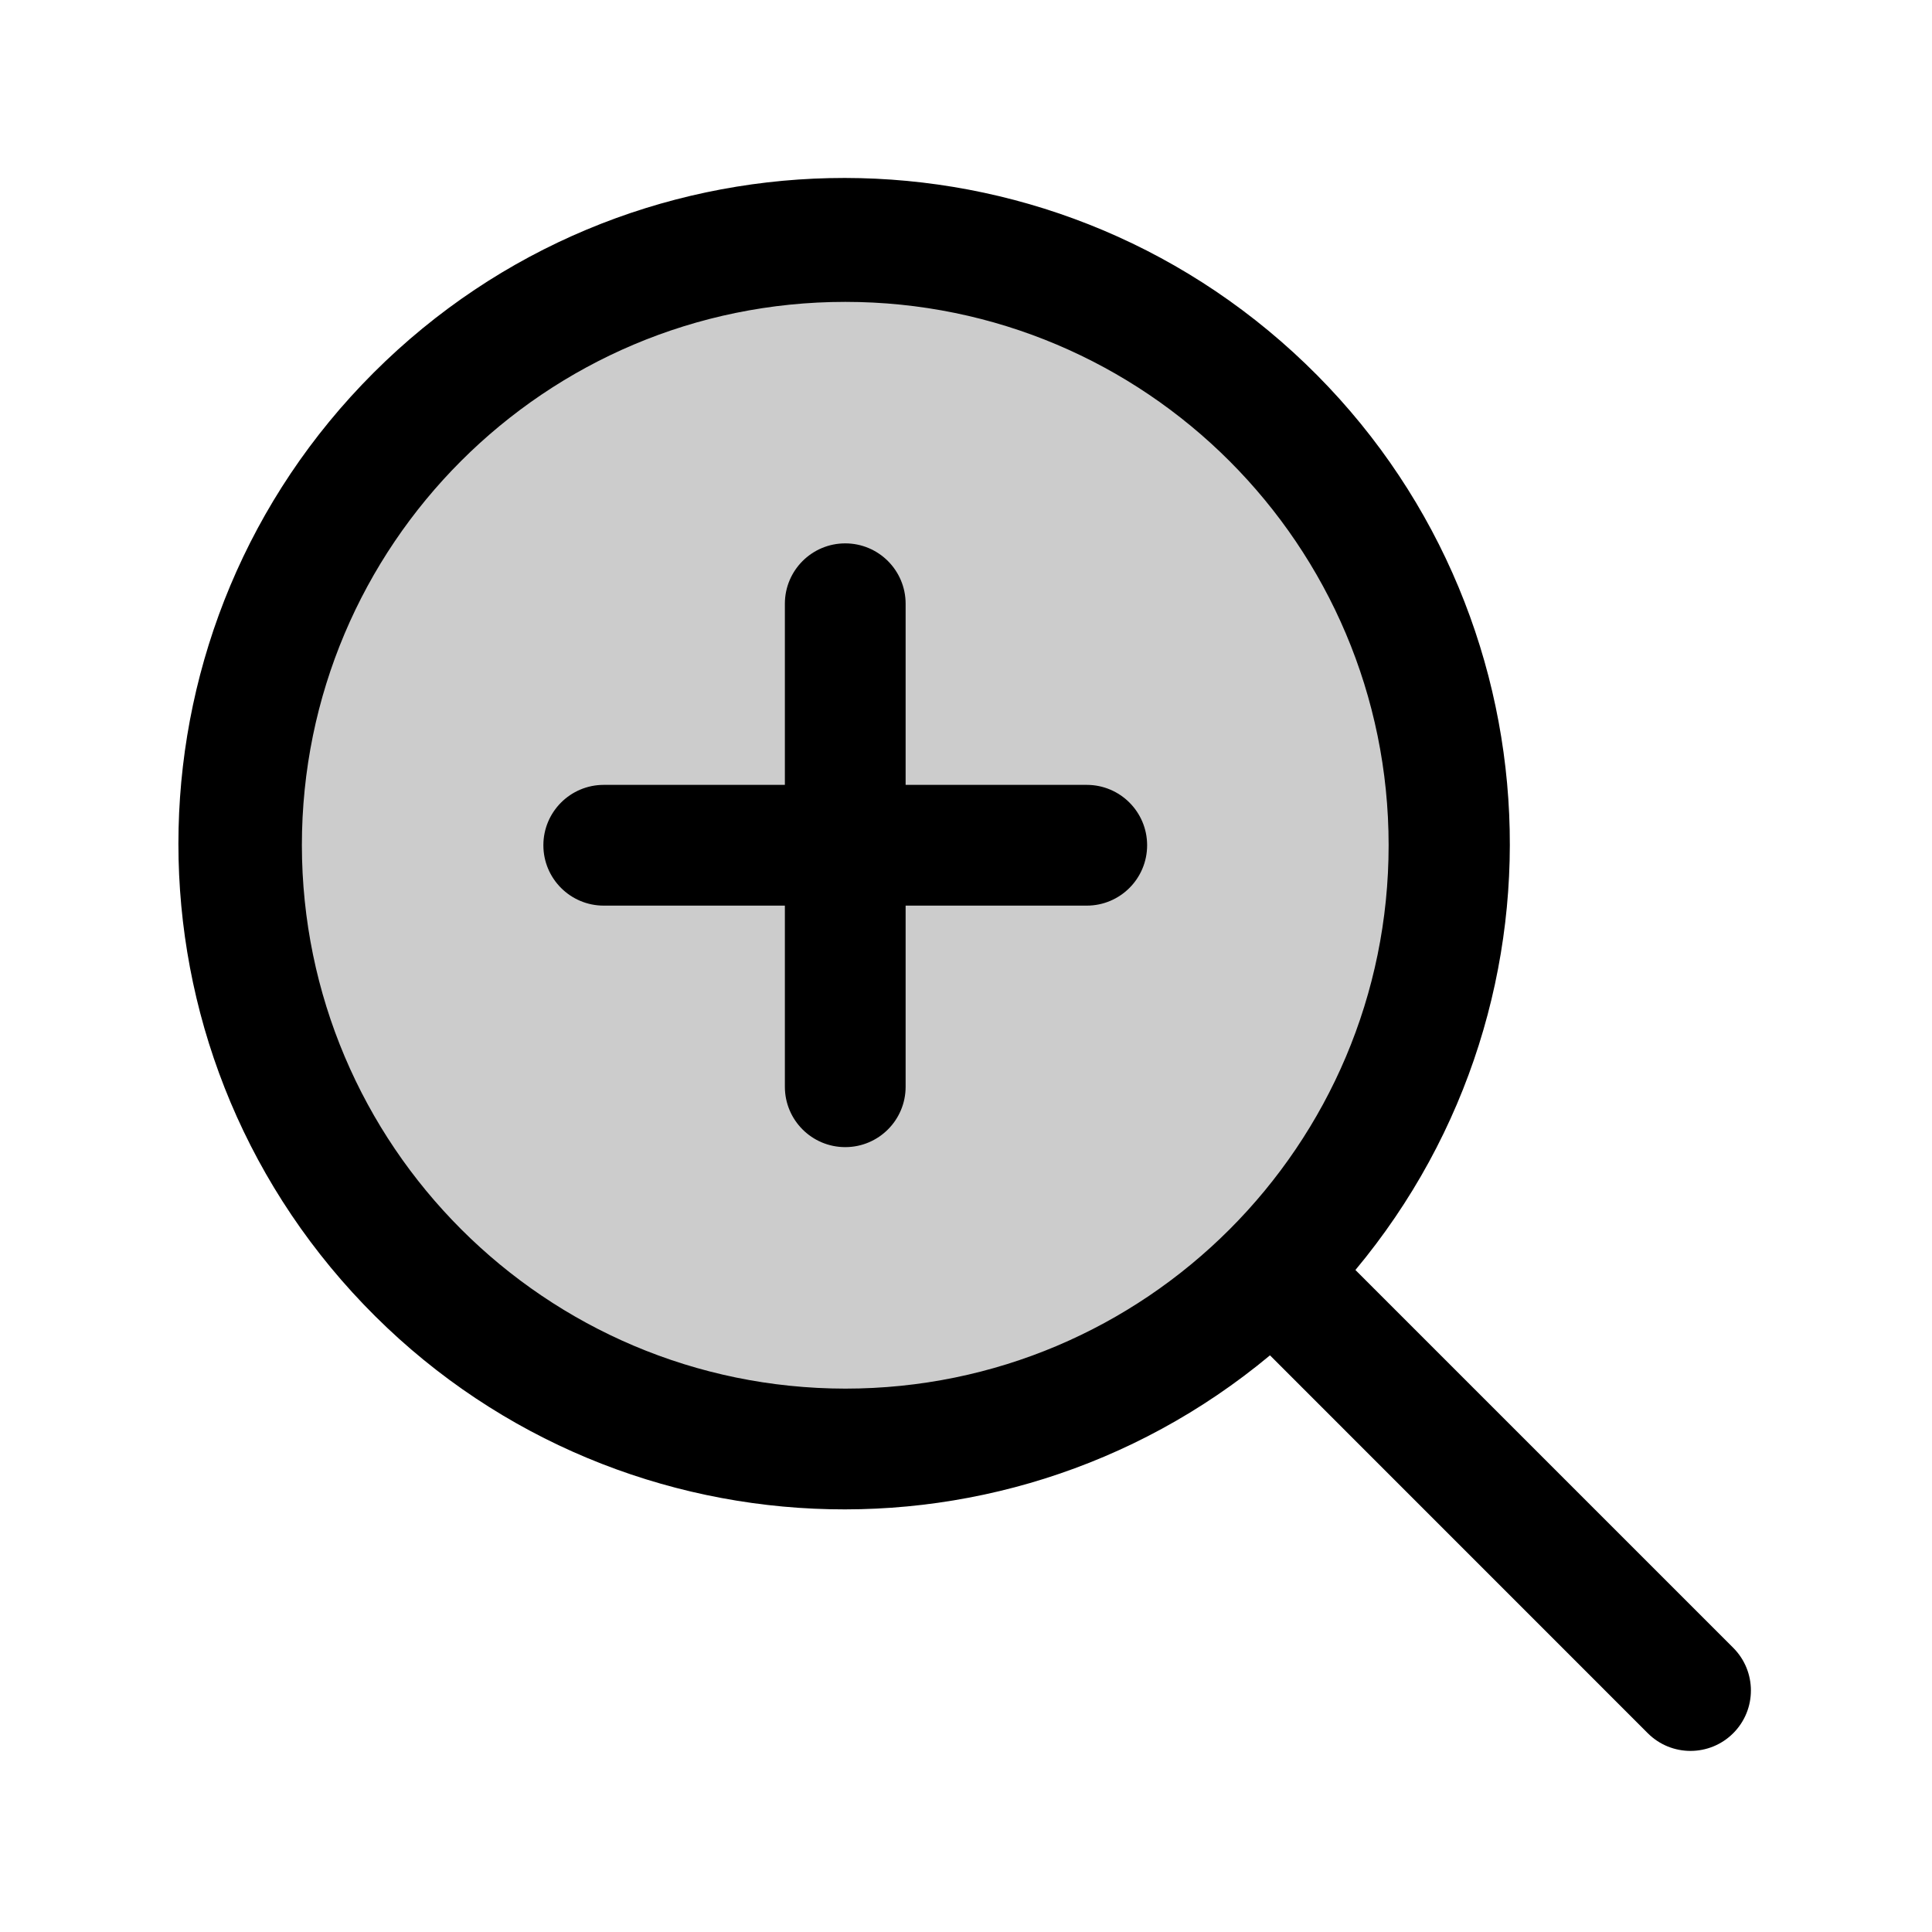
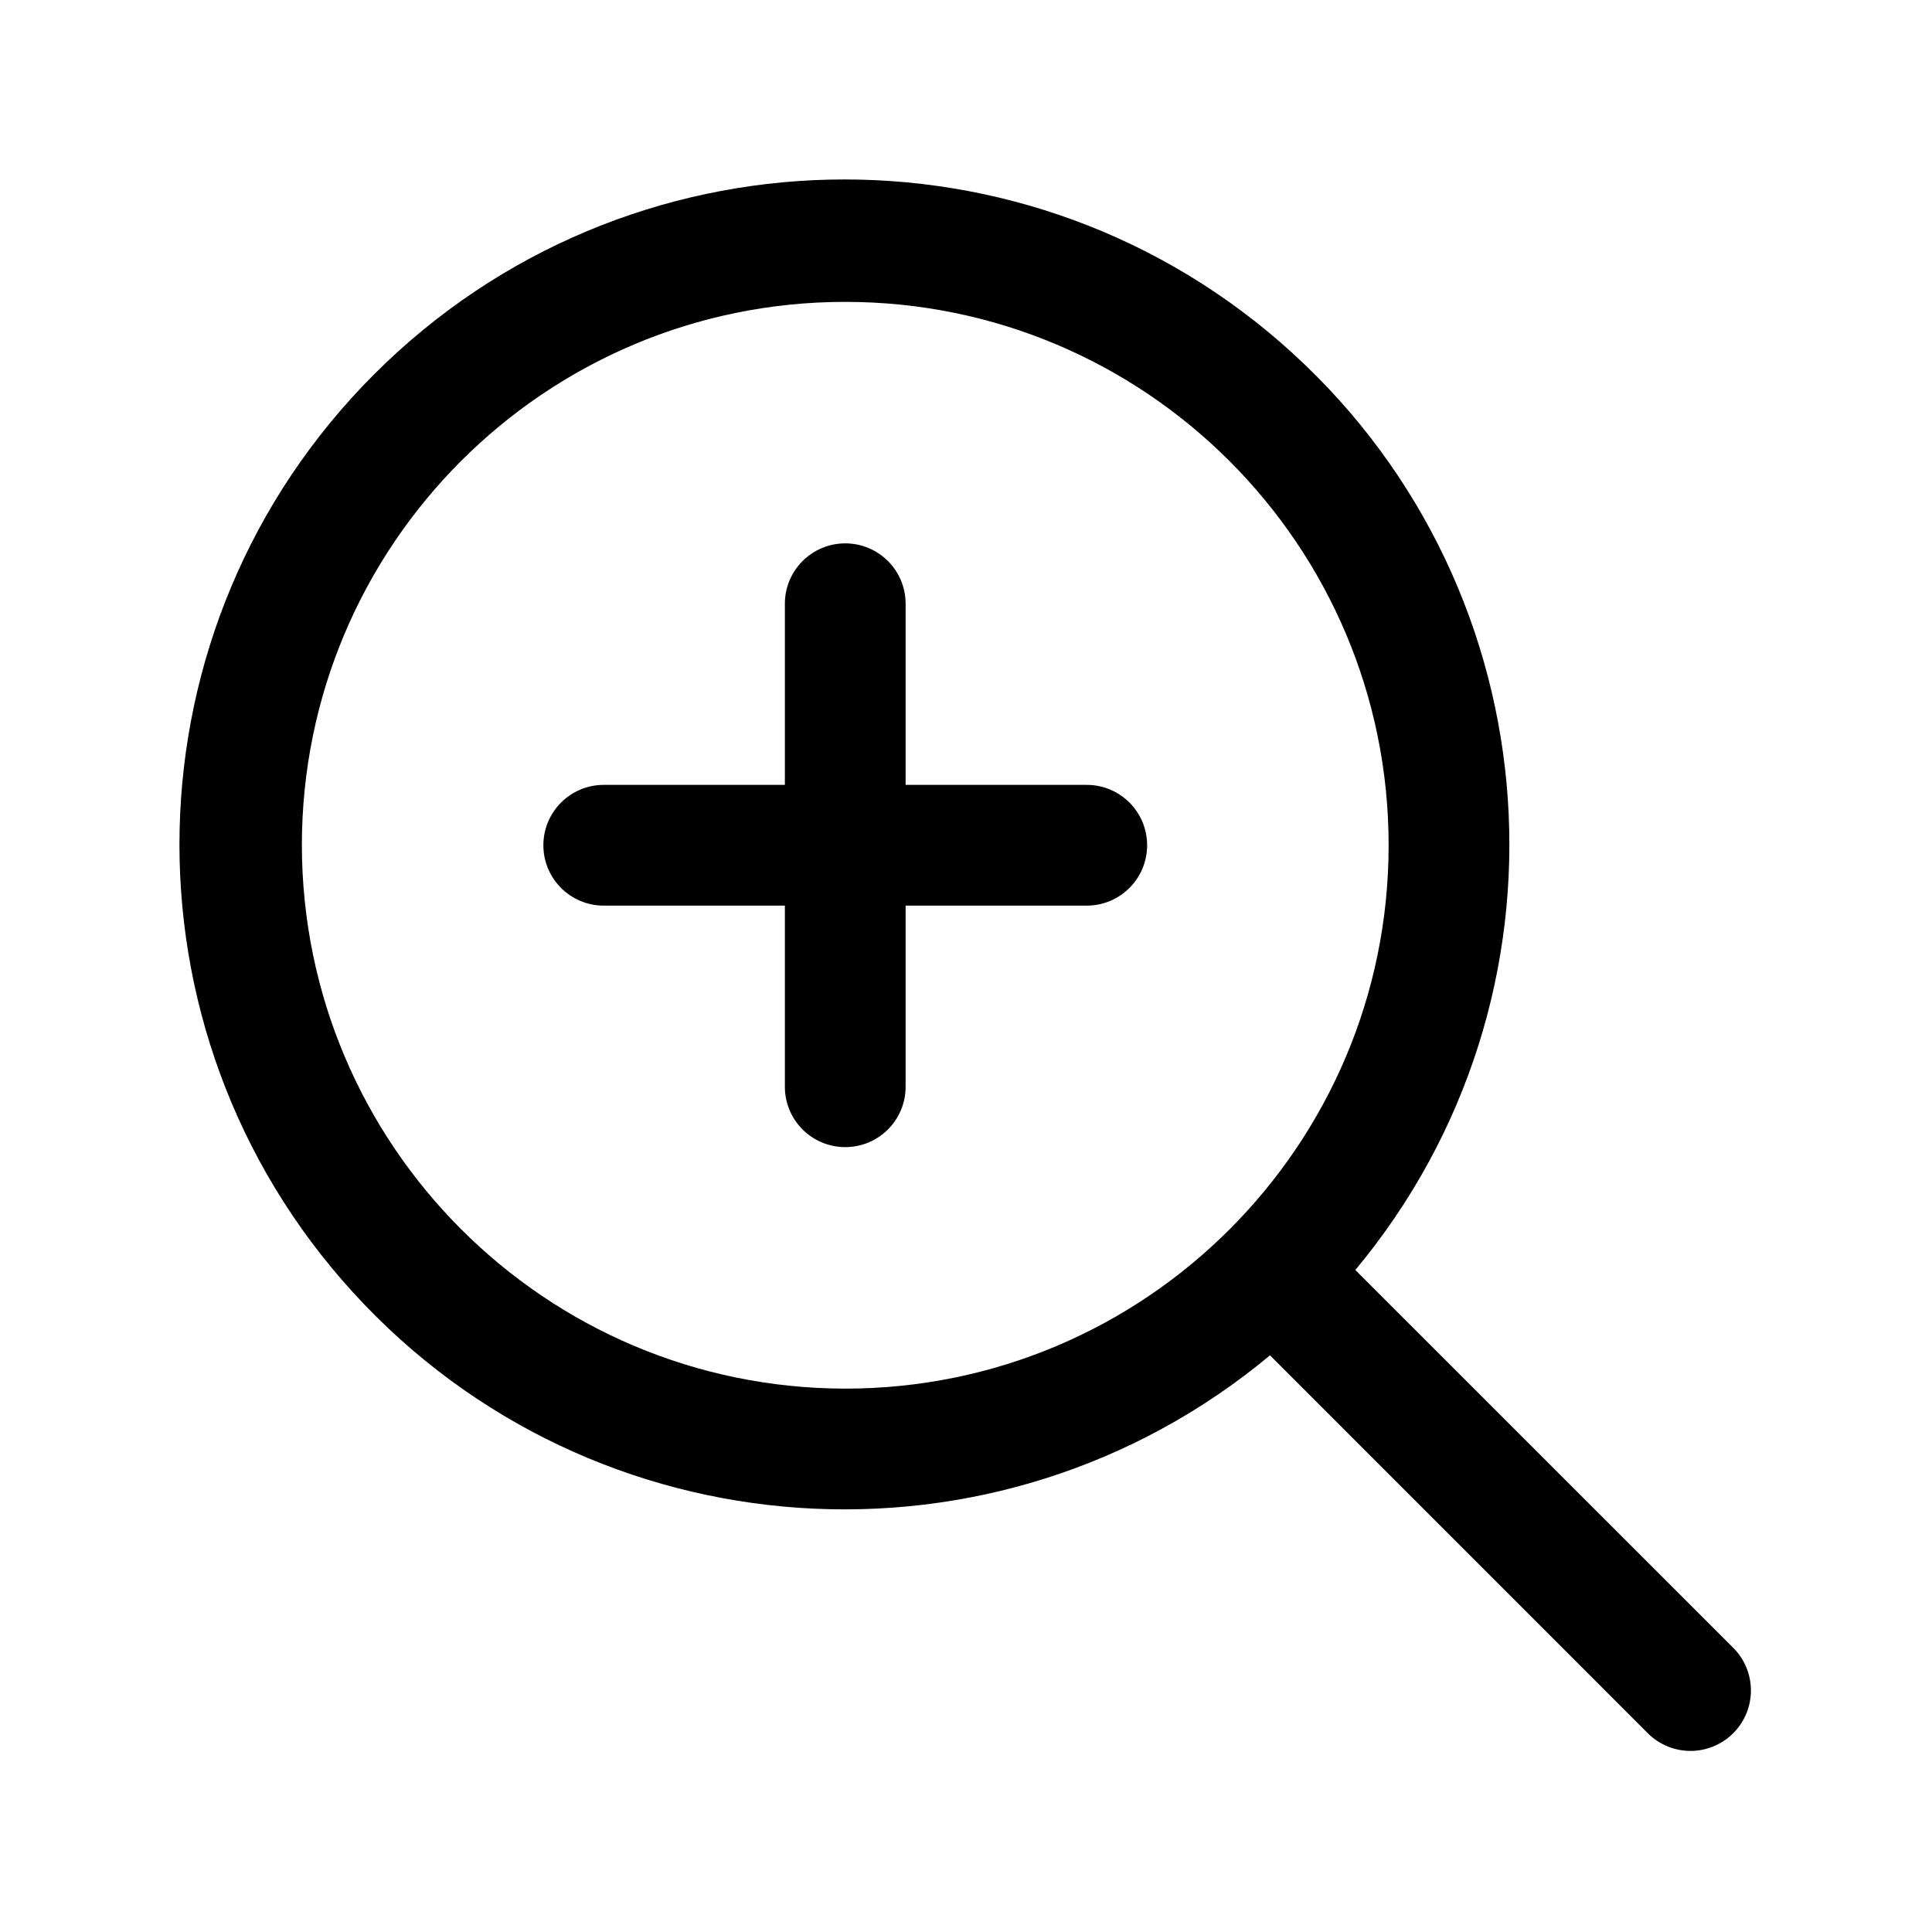
- <svg xmlns="http://www.w3.org/2000/svg" width="32" height="32" fill="currentColor" viewBox="0 0 256 256">
-   <path d="M192,112a80,80,0,1,1-80-80A80,80,0,0,1,192,112Z" opacity="0.2" />
-   <path d="M229.66,218.34,179.6,168.28a88.21,88.21,0,1,0-11.32,11.31l50.06,50.07a8,8,0,0,0,11.32-11.32ZM40,112a72,72,0,1,1,72,72A72.08,72.08,0,0,1,40,112Zm112,0a8,8,0,0,1-8,8H120v24a8,8,0,0,1-16,0V120H80a8,8,0,0,1,0-16h24V80a8,8,0,0,1,16,0v24h24A8,8,0,0,1,152,112Z" />
+ <svg xmlns="http://www.w3.org/2000/svg" viewBox="0 0 256 256" fill="currentColor">
+   <path d="M152,112a8,8,0,0,1-8,8H120v24a8,8,0,0,1-16,0V120H80a8,8,0,0,1,0-16h24V80a8,8,0,0,1,16,0v24h24A8,8,0,0,1,152,112Zm77.66,117.66a8,8,0,0,1-11.32,0l-50.06-50.07a88.11,88.11,0,1,1,11.31-11.31l50.07,50.06A8,8,0,0,1,229.66,229.66ZM112,184a72,72,0,1,0-72-72A72.08,72.08,0,0,0,112,184Z" />
</svg>
